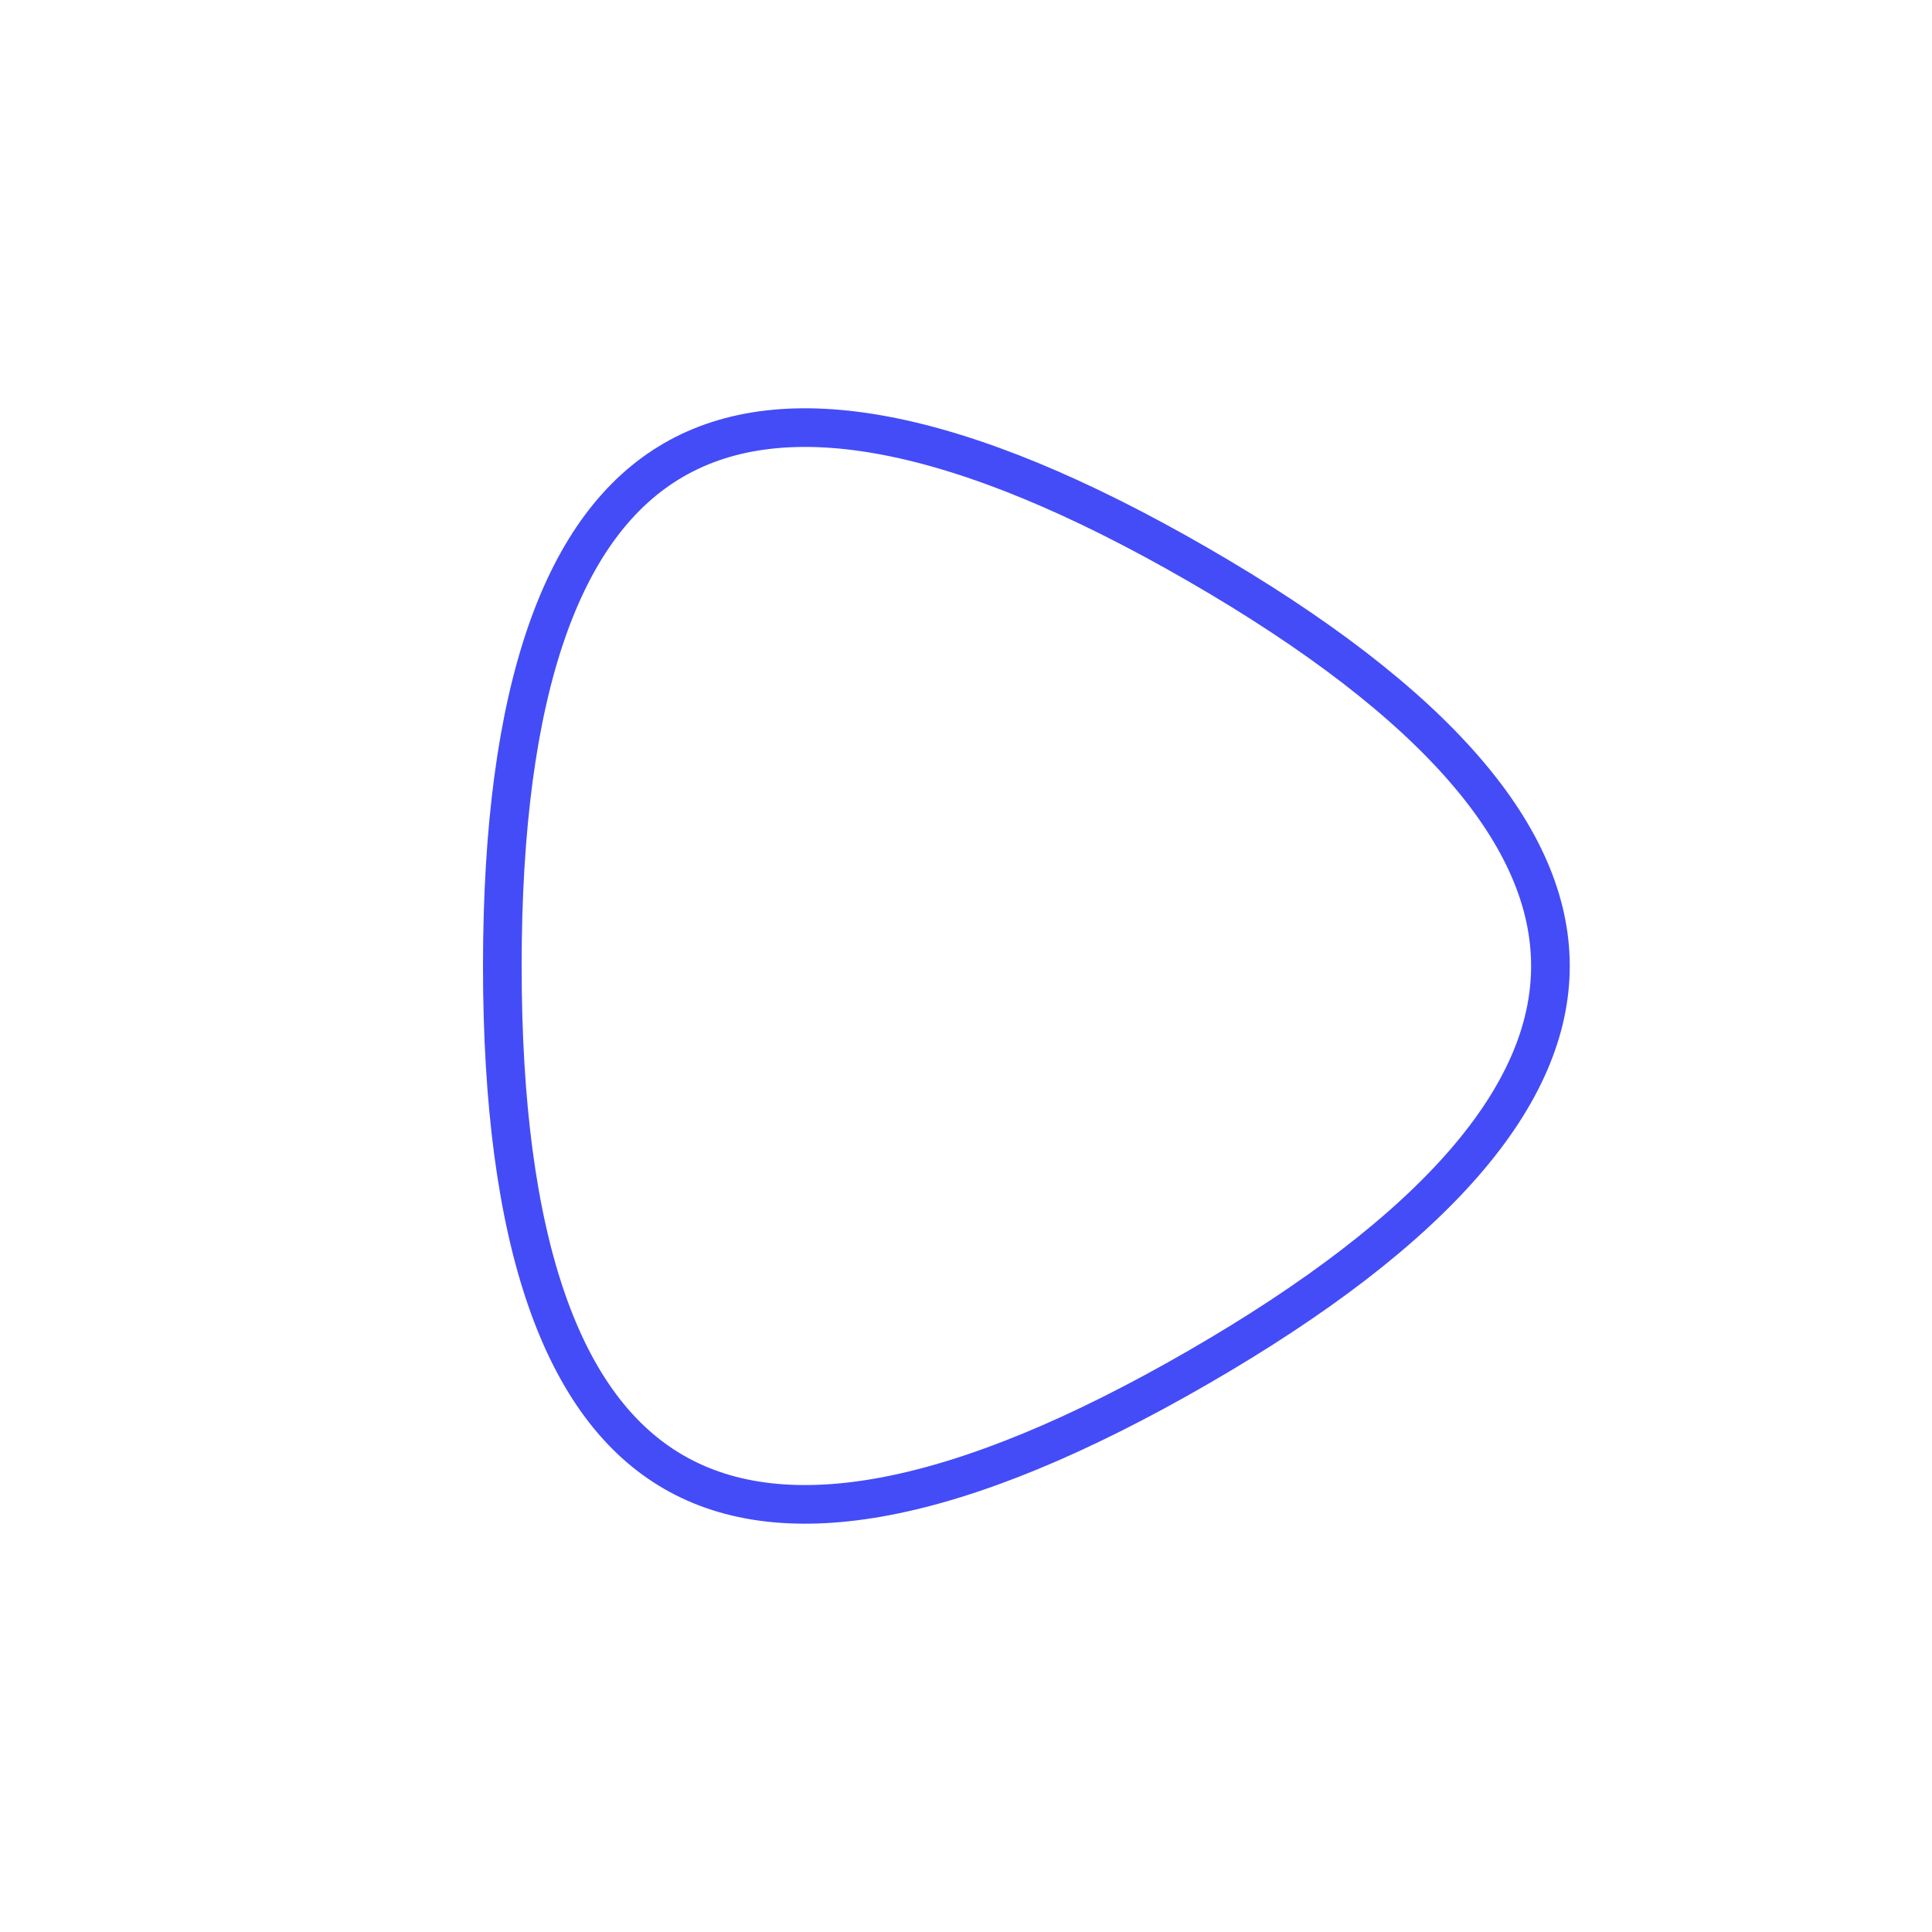
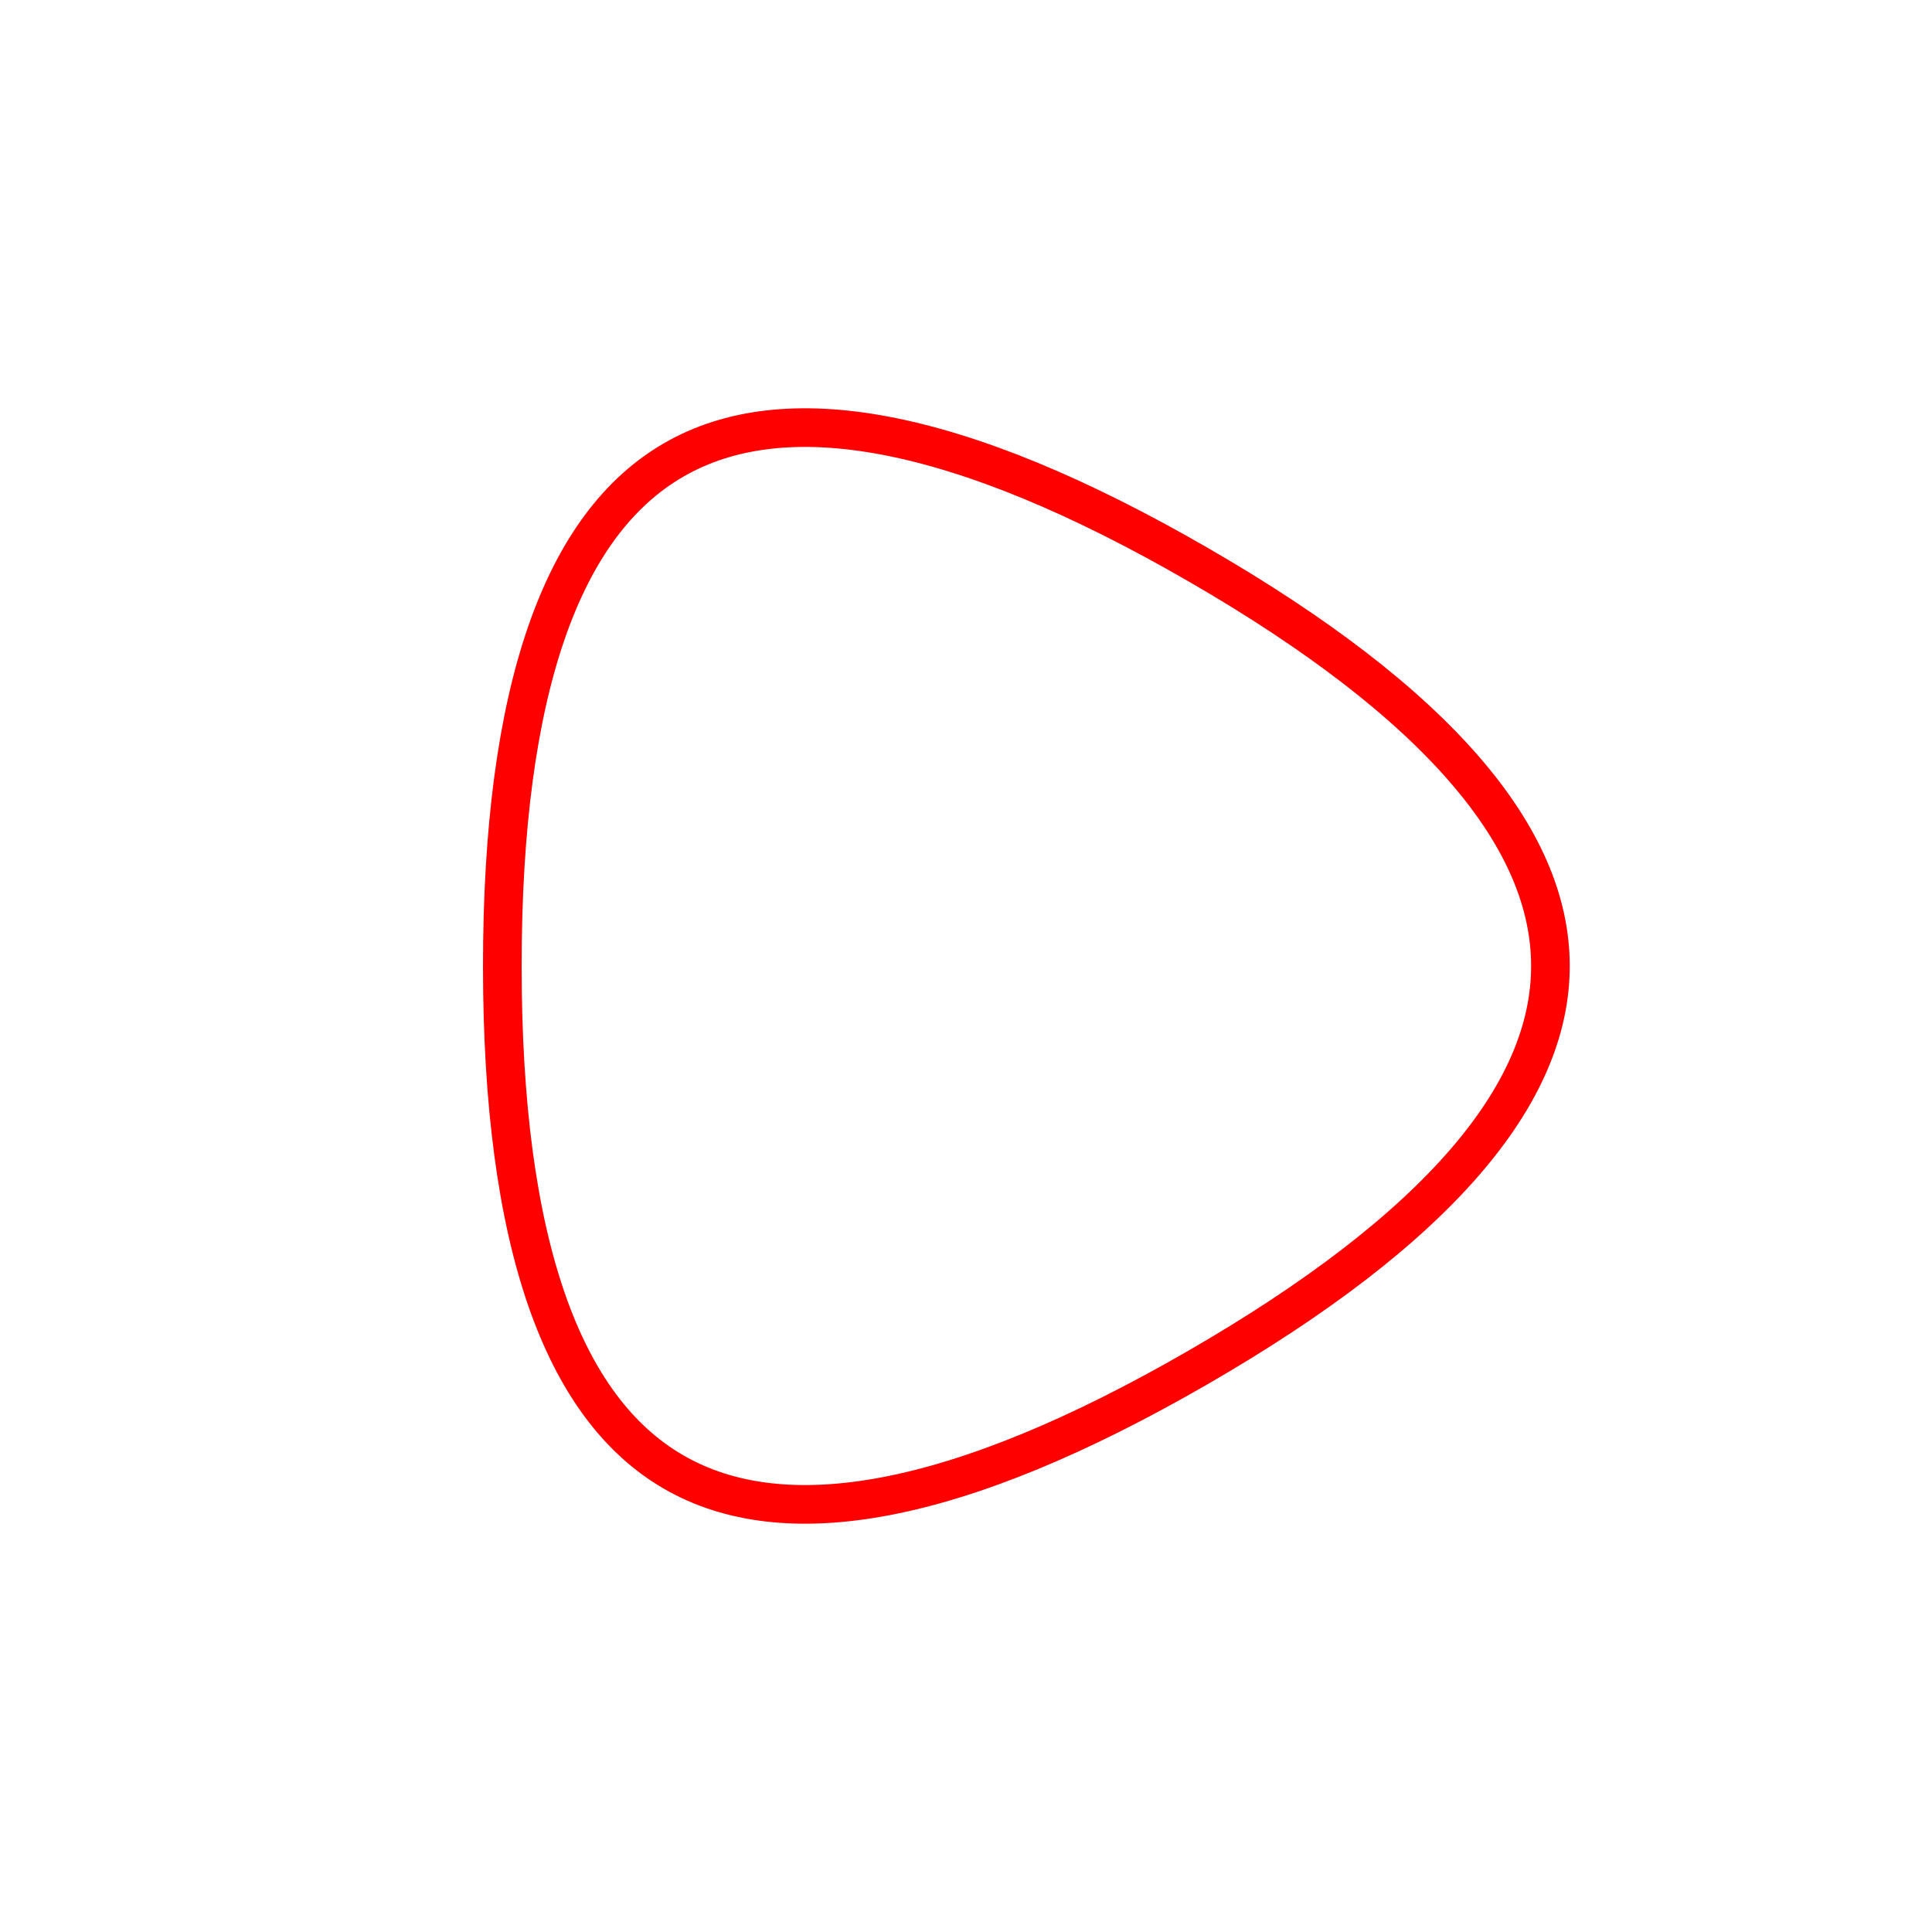
<svg xmlns="http://www.w3.org/2000/svg" viewBox="0 0 1000 1000">
  <defs>
    <clipPath id="a">
      <path fill="currentColor" d="M625 716.5Q250 933 250 500t375-216.5q375 216.5 0 433Z" />
    </clipPath>
  </defs>
  <g clip-path="url(#a)">
-     <path fill="none" stroke="#444cf7" stroke-width="40" d="M625 716.5Q250 933 250 500t375-216.5q375 216.5 0 433Z" />
+     <path fill="none" stroke="#fe0000" stroke-width="40" d="M625 716.5Q250 933 250 500t375-216.5q375 216.5 0 433Z" />
  </g>
</svg>
